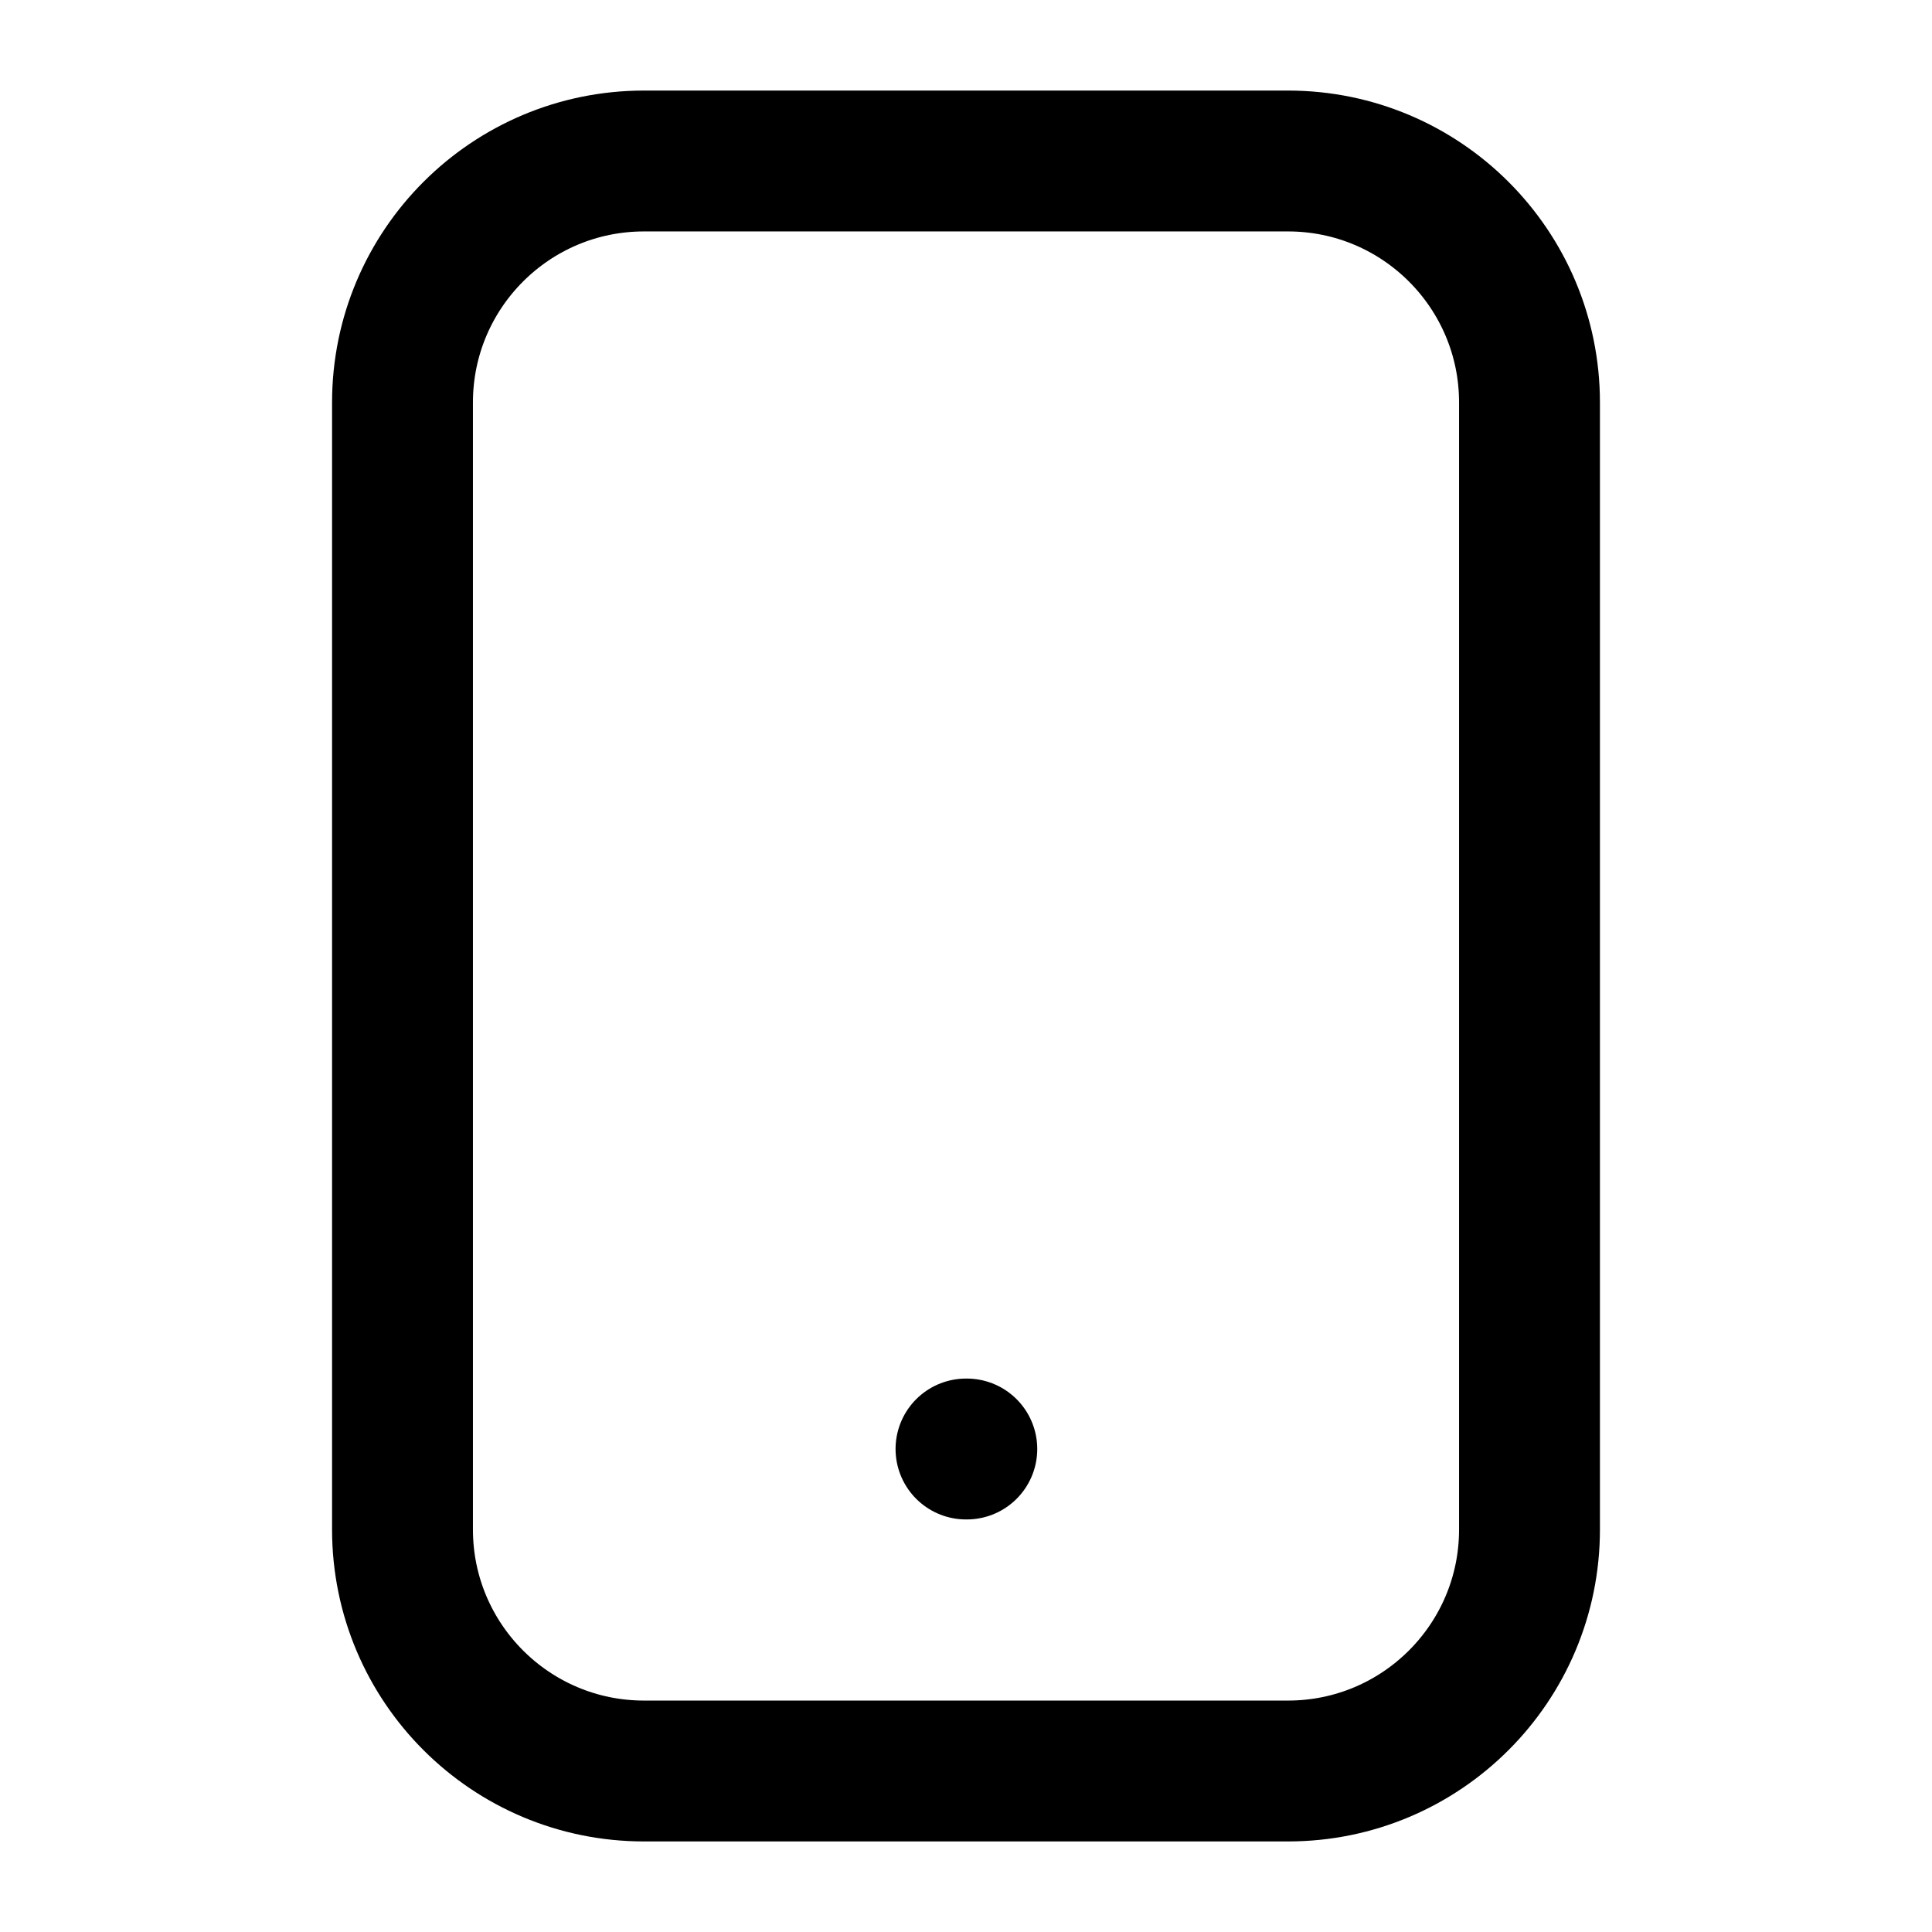
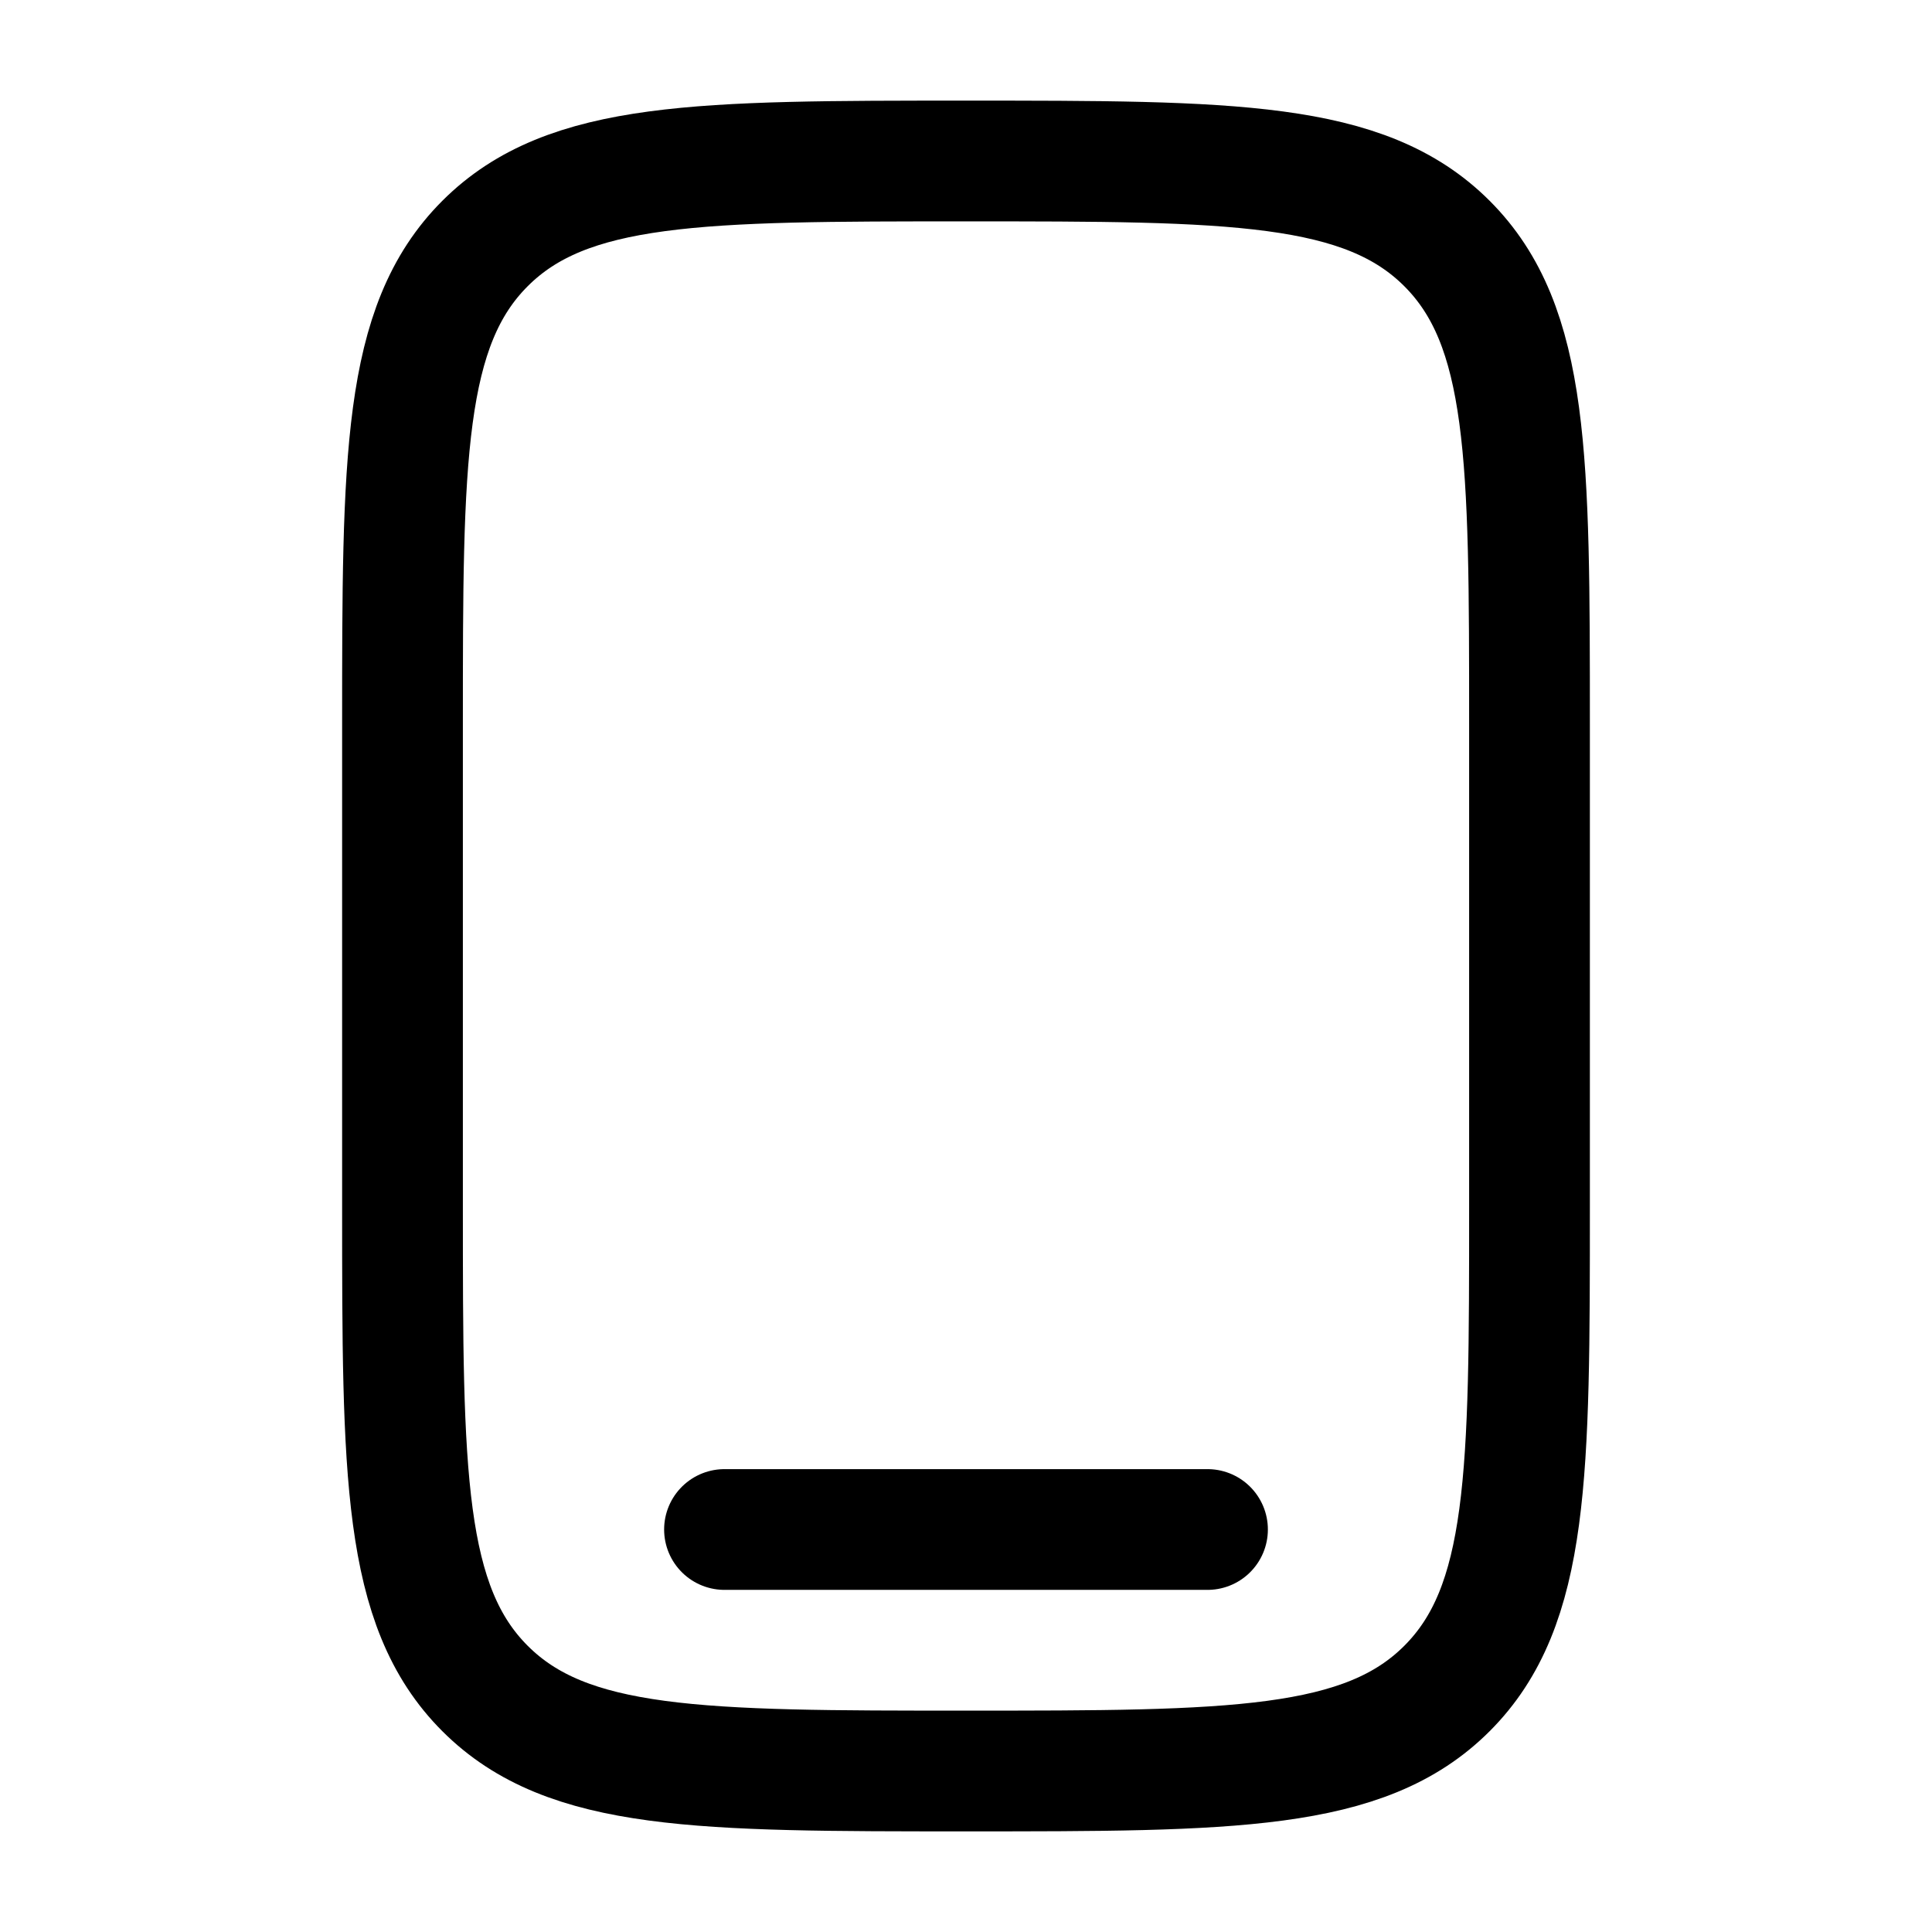
- <svg xmlns="http://www.w3.org/2000/svg" viewBox="0 0 24 24" fill="none" stroke="currentColor" stroke-width="1.75" stroke-linecap="round" stroke-linejoin="round">
-   <rect width="14" height="20" x="5" y="2" rx="3" />
-   <path d="M12 18L12.01 18" />
+ <svg xmlns="http://www.w3.org/2000/svg" width="1em" height="1em" viewBox="0 0 24 24">
+   <g fill="none" stroke="currentColor" stroke-width="1.5">
+     <path d="M5 9c0-3.3 0-4.95 1.025-5.975C7.05 2 8.7 2 12 2s4.95 0 5.975 1.025C19 4.05 19 5.7 19 9v6c0 3.3 0 4.95-1.025 5.975C16.95 22 15.3 22 12 22s-4.95 0-5.975-1.025C5 19.95 5 18.3 5 15z" />
+     <path stroke-linecap="round" d="M15 19H9" />
+   </g>
</svg>
